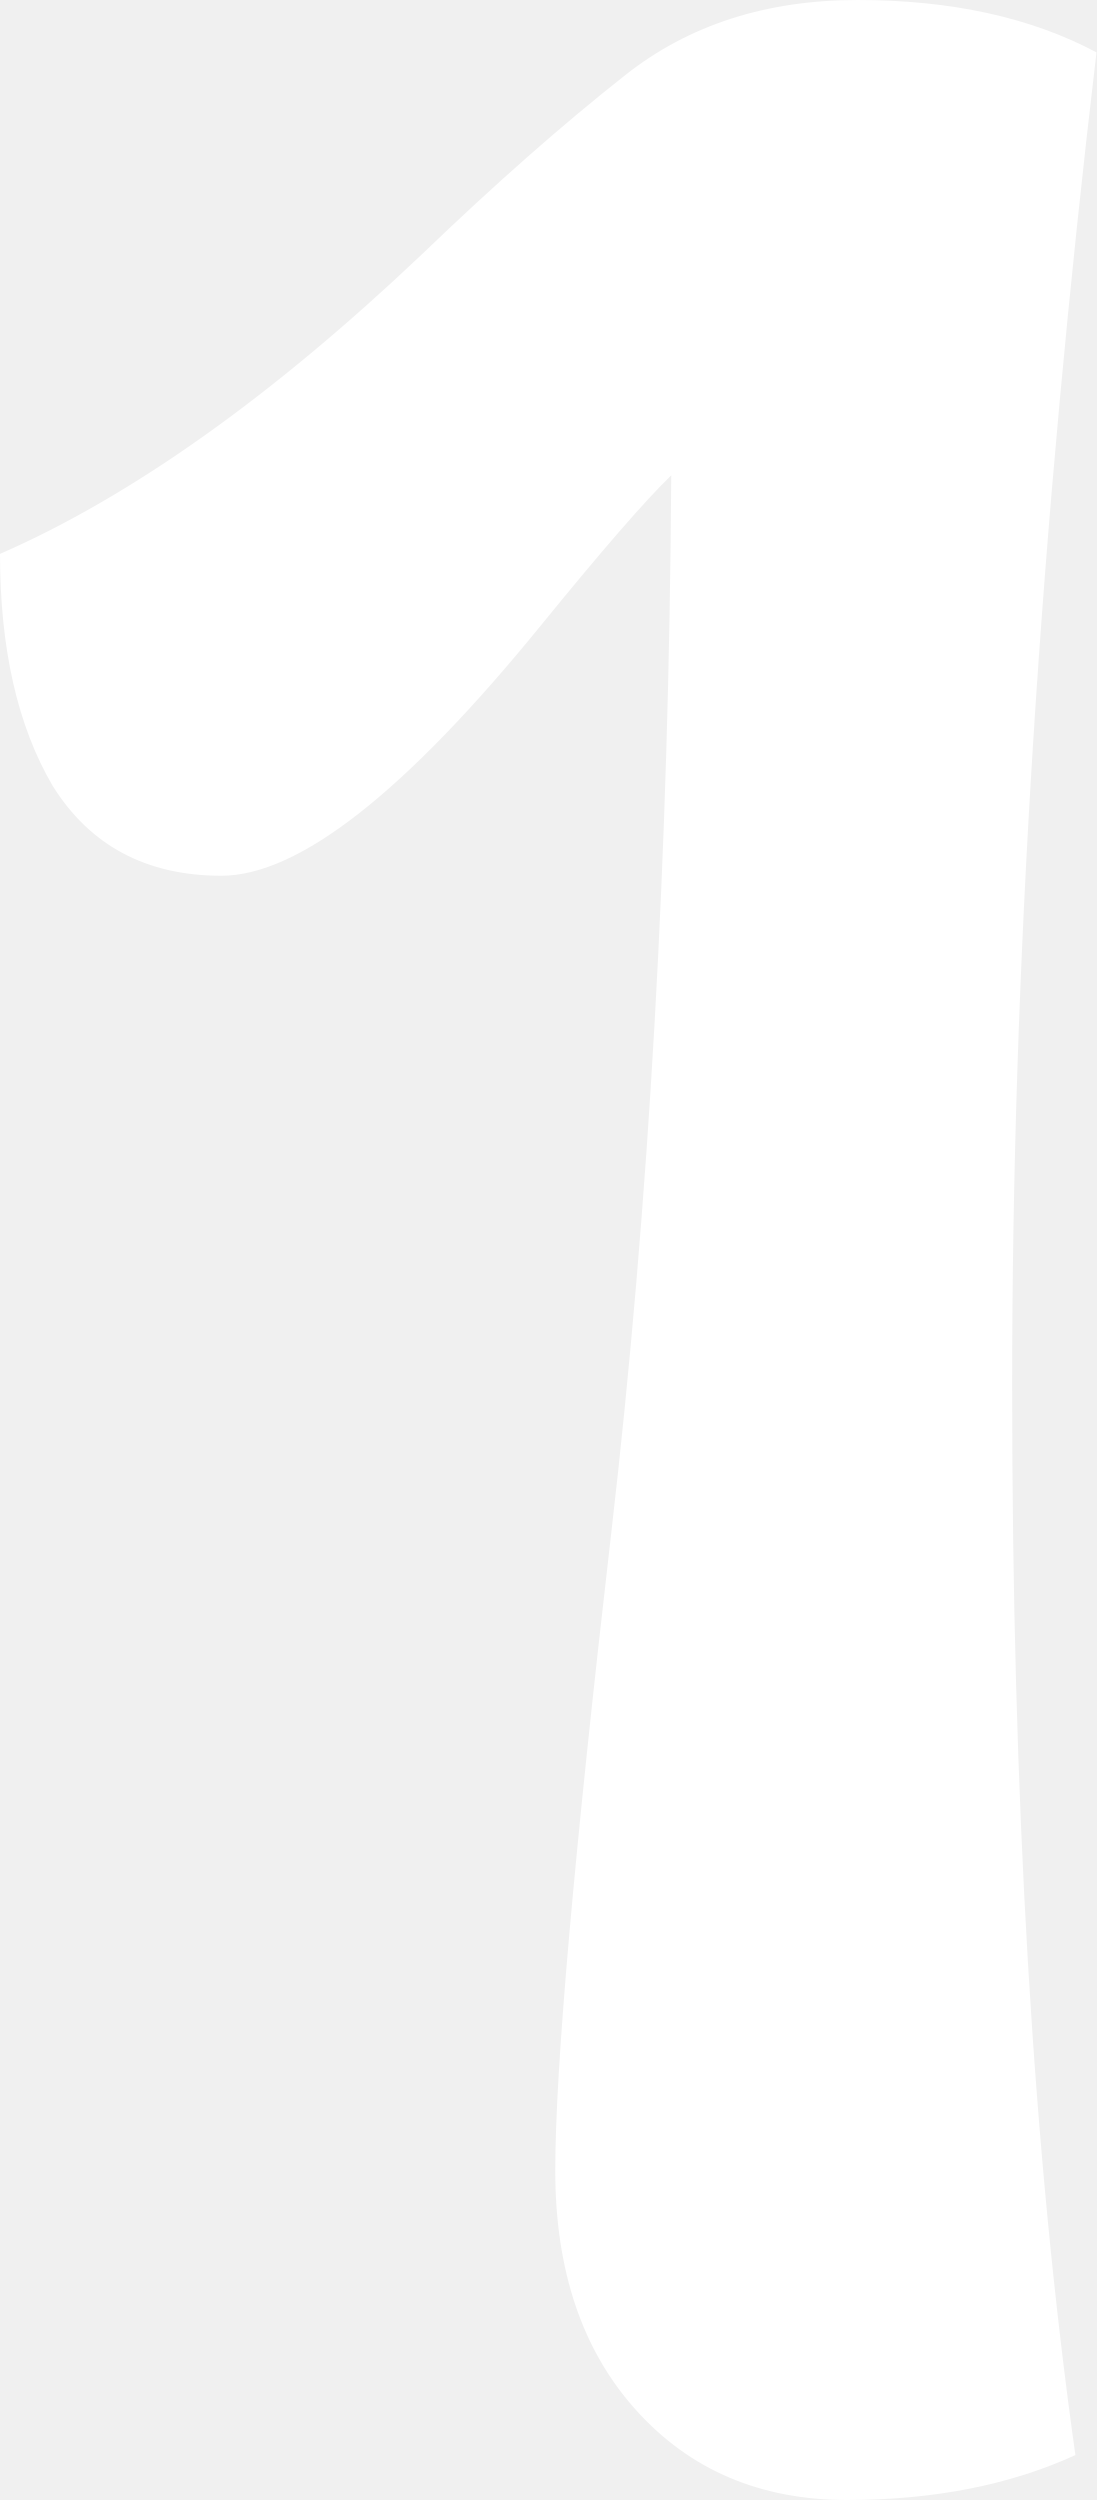
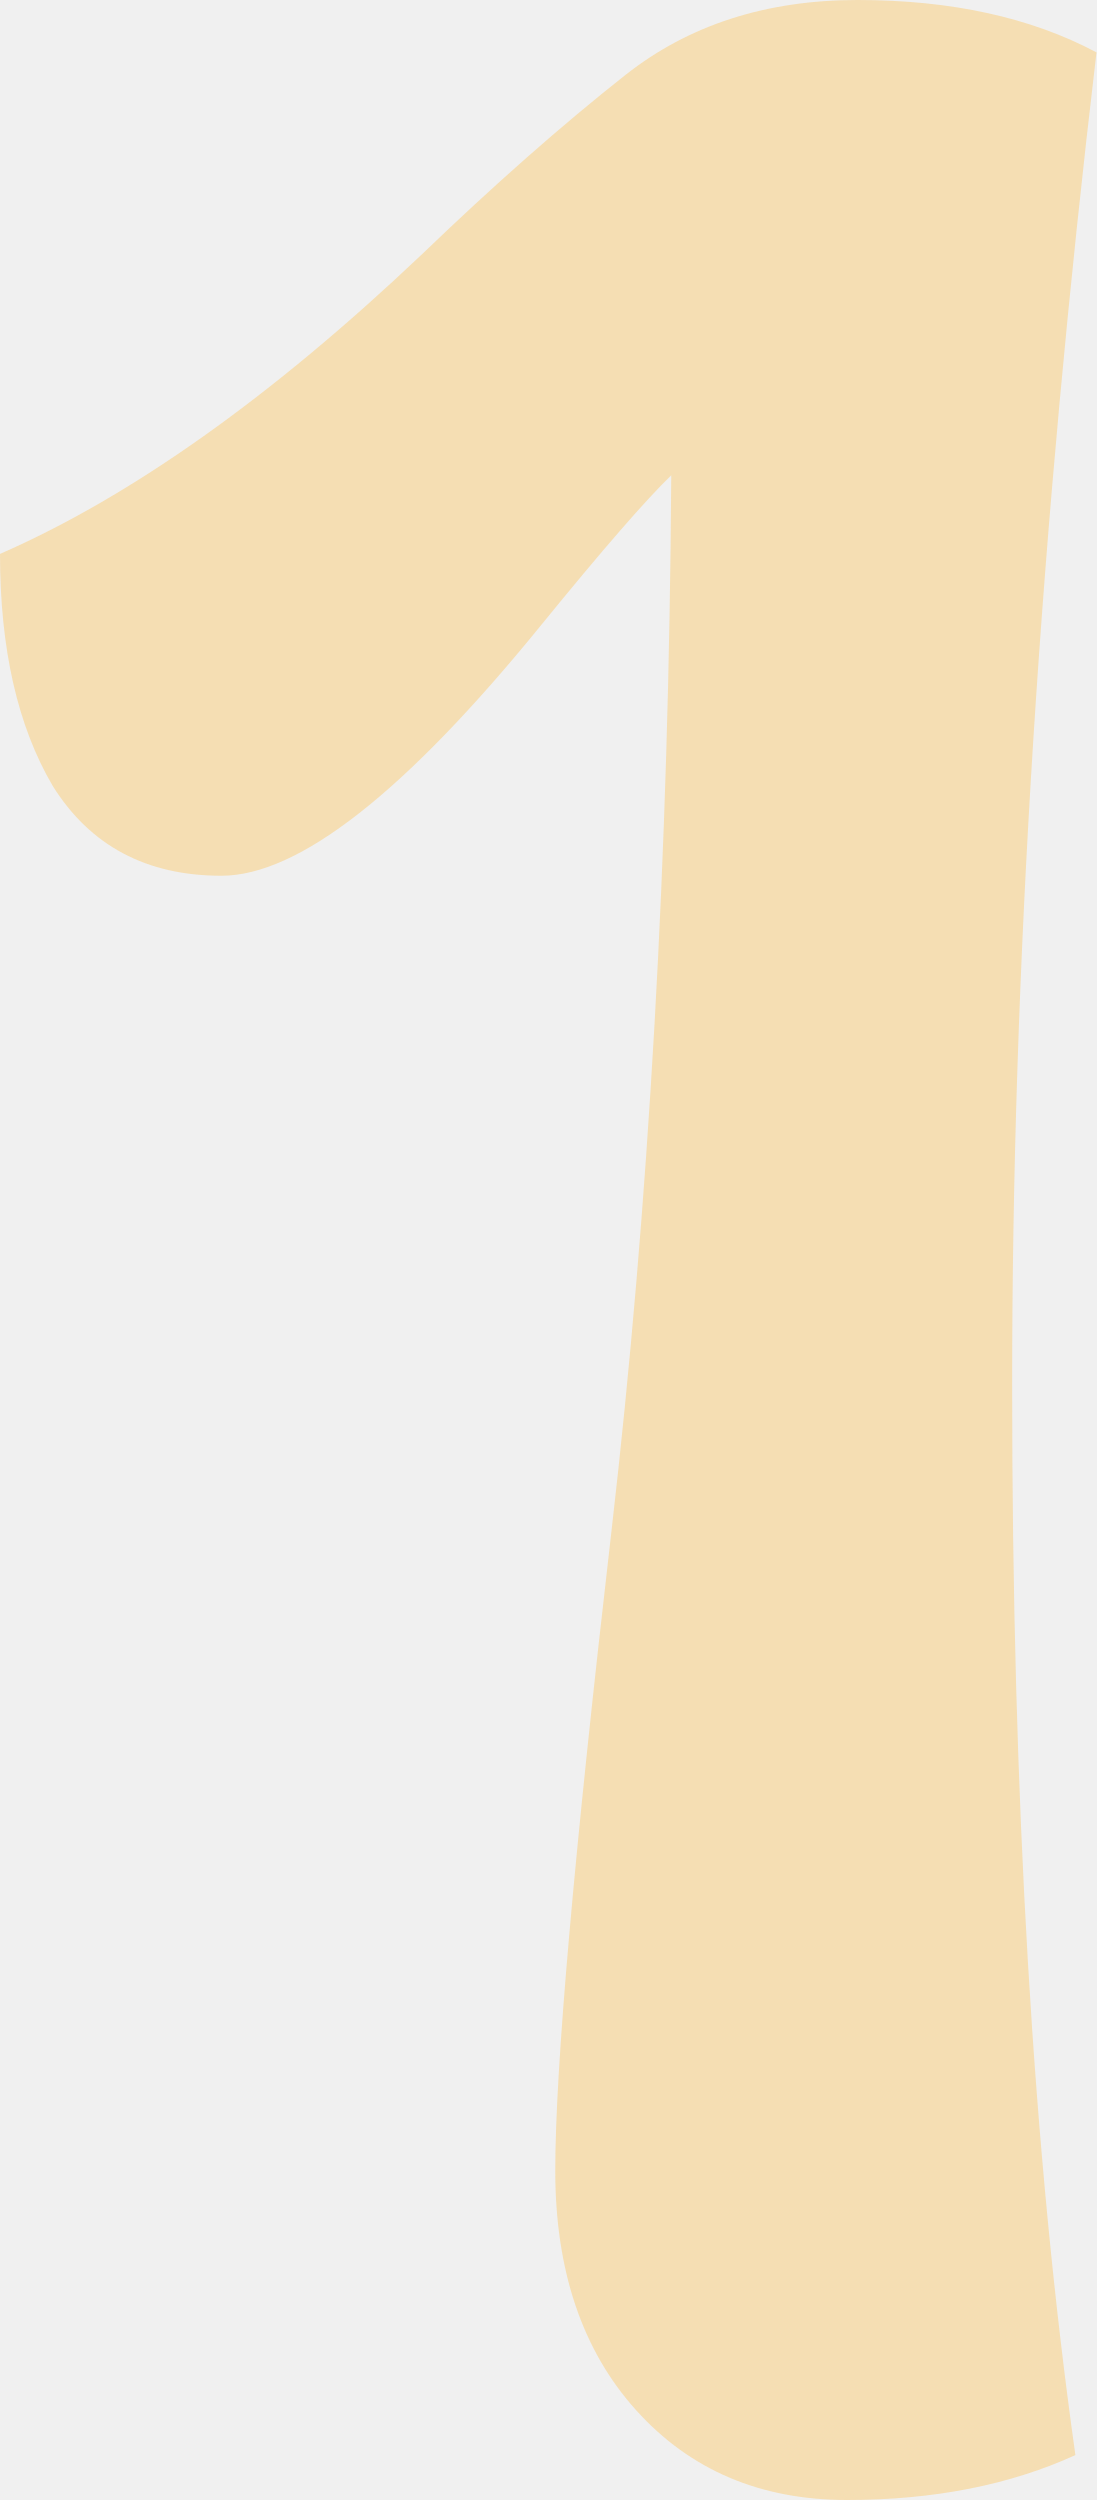
<svg xmlns="http://www.w3.org/2000/svg" width="50" height="114" viewBox="0 0 50 114" fill="none">
-   <path d="M0 25.258C5.983 22.641 12.393 18.09 19.231 11.605C22.542 8.419 25.641 5.689 28.526 3.413C31.41 1.138 34.936 0 39.103 0C43.376 0 47.009 0.796 50 2.389C47.436 24.006 46.154 44.258 46.154 63.144C46.154 82.03 47.115 98.299 49.038 111.952C46.047 113.317 42.575 114 38.622 114C34.669 114 31.464 112.635 29.006 109.904C26.549 107.174 25.32 103.533 25.32 98.982C25.32 94.317 26.175 84.59 27.885 69.799C29.594 55.009 30.503 38.967 30.609 21.674C29.433 22.811 27.458 25.087 24.68 28.5C18.483 36.123 13.622 39.934 10.096 39.934C6.677 39.934 4.113 38.569 2.404 35.838C0.801 33.108 0 29.581 0 25.258Z" fill="white" />
+   <path d="M0 25.258C5.983 22.641 12.393 18.09 19.231 11.605C22.542 8.419 25.641 5.689 28.526 3.413C31.41 1.138 34.936 0 39.103 0C43.376 0 47.009 0.796 50 2.389C47.436 24.006 46.154 44.258 46.154 63.144C46.154 82.03 47.115 98.299 49.038 111.952C46.047 113.317 42.575 114 38.622 114C34.669 114 31.464 112.635 29.006 109.904C26.549 107.174 25.32 103.533 25.32 98.982C25.32 94.317 26.175 84.59 27.885 69.799C29.594 55.009 30.503 38.967 30.609 21.674C29.433 22.811 27.458 25.087 24.68 28.5C18.483 36.123 13.622 39.934 10.096 39.934C6.677 39.934 4.113 38.569 2.404 35.838C0.801 33.108 0 29.581 0 25.258Z" fill="wheat" />
</svg>
